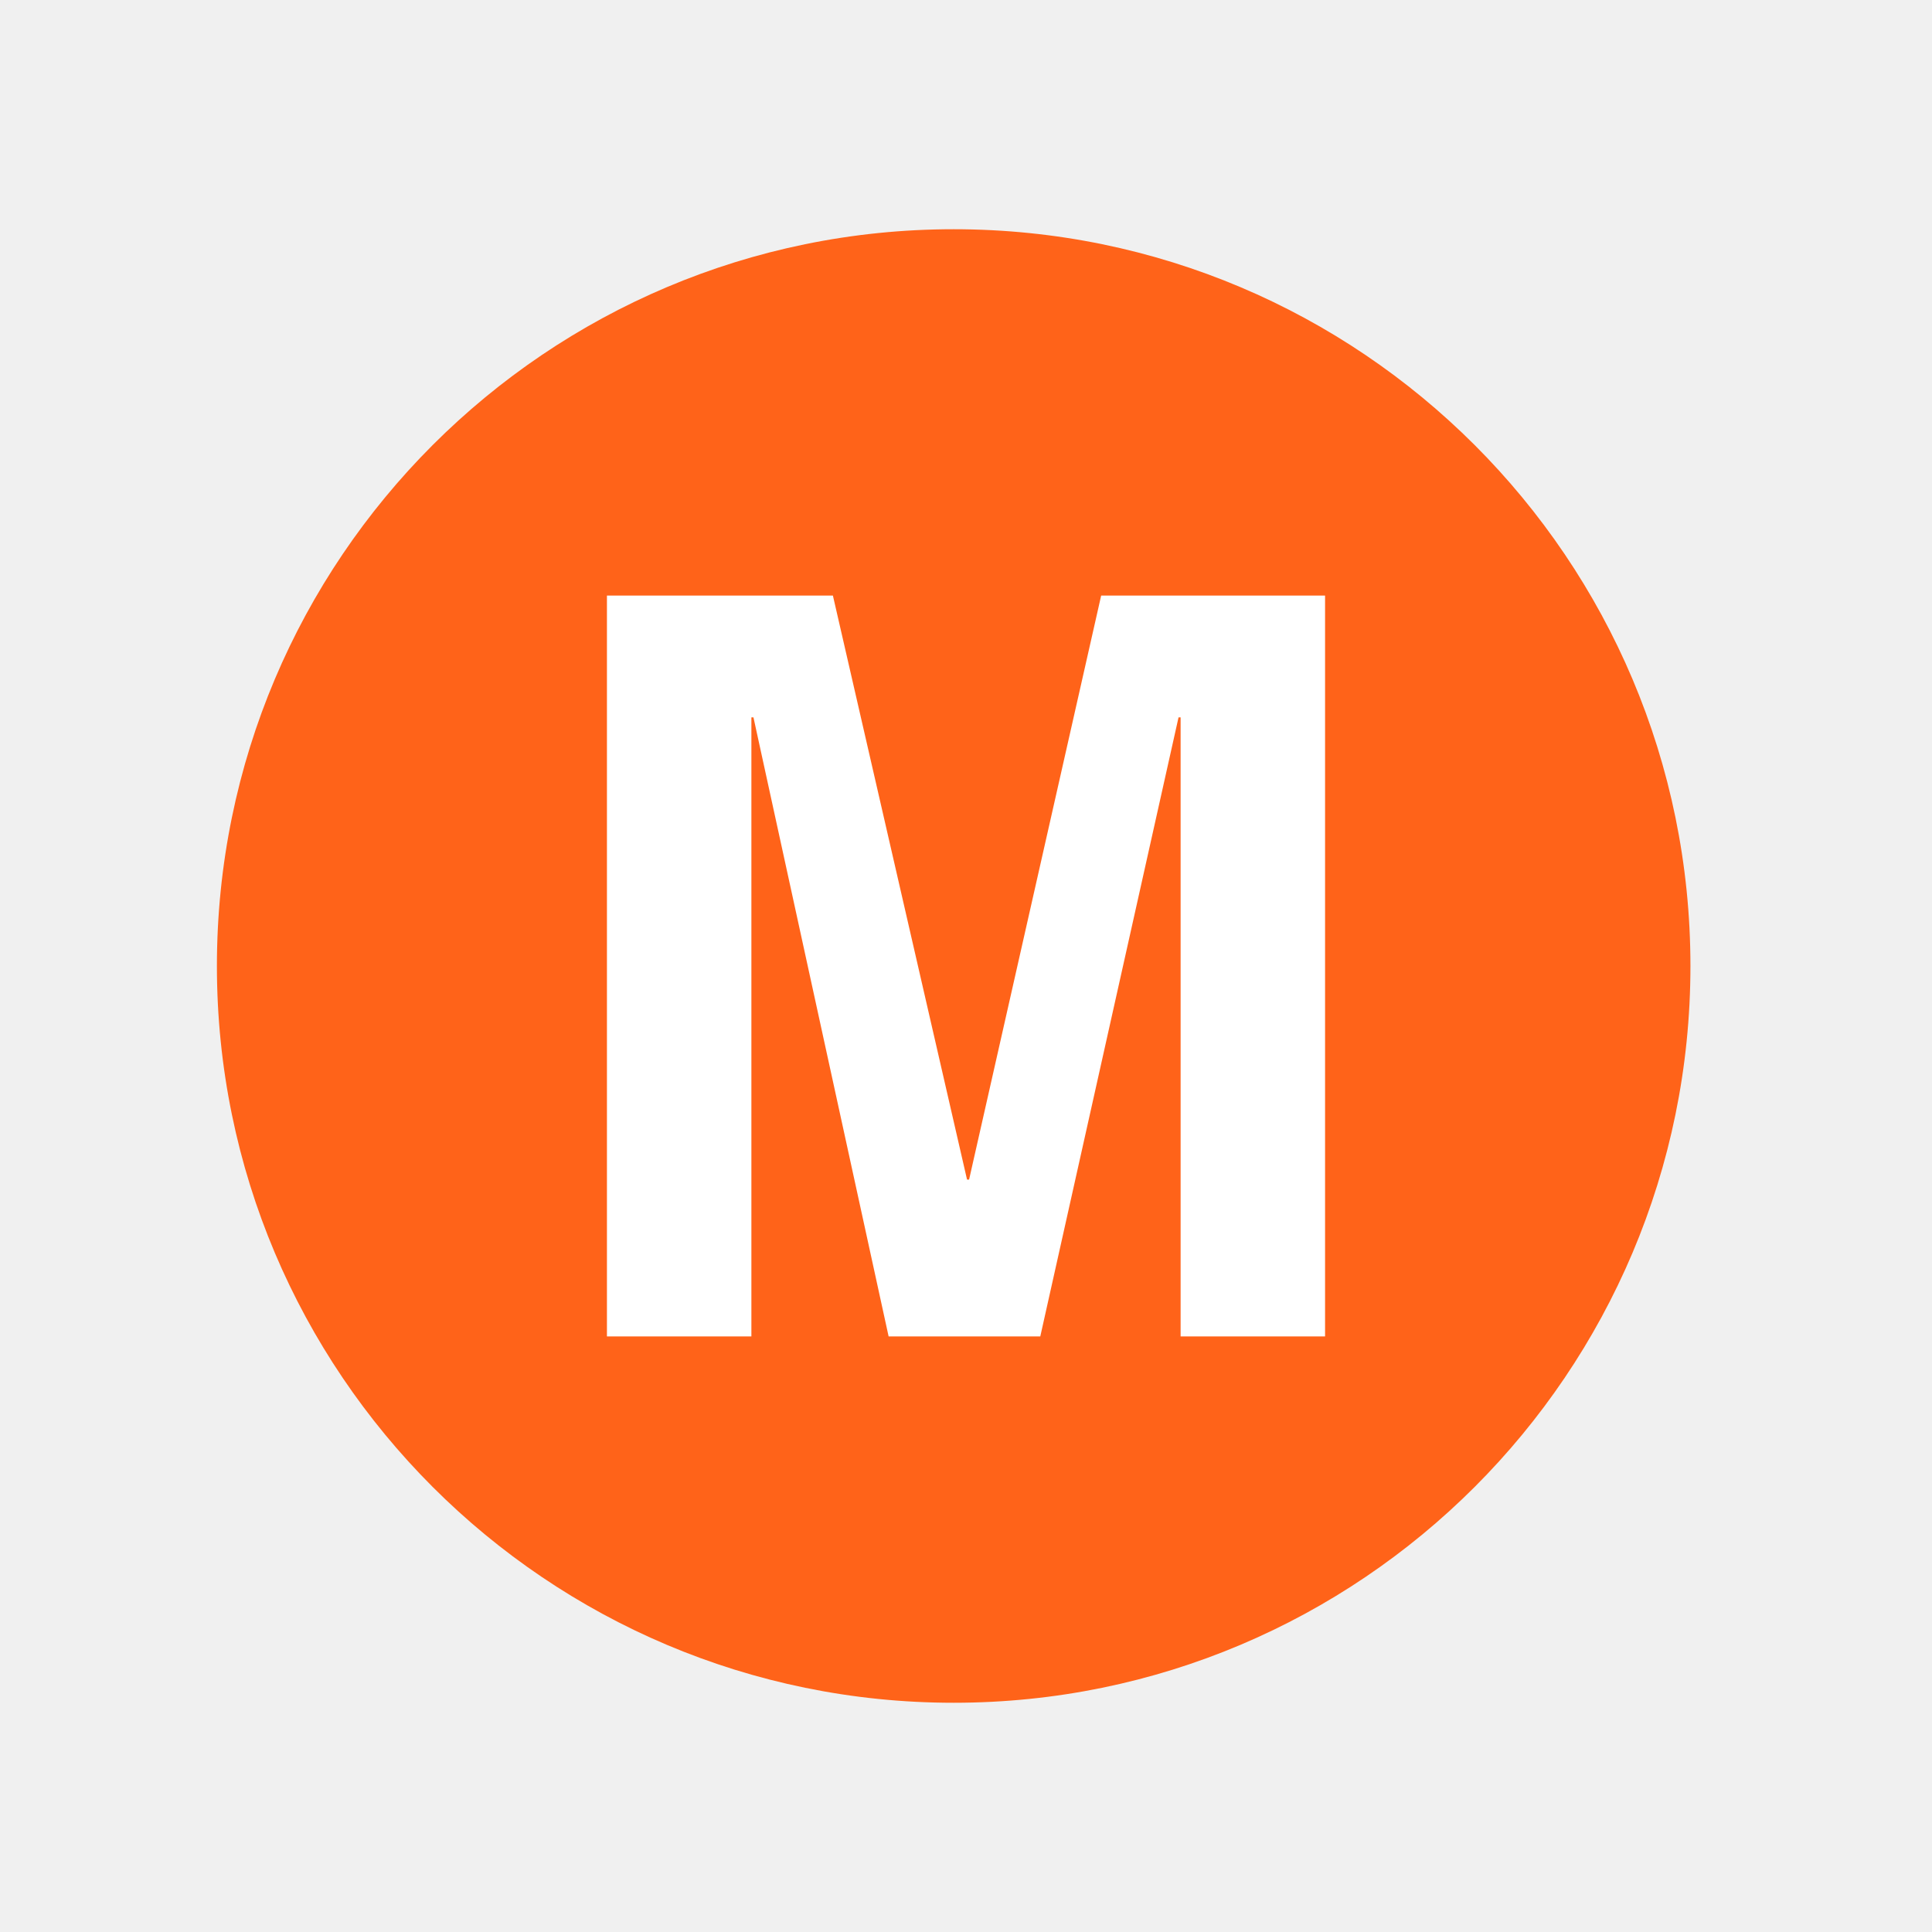
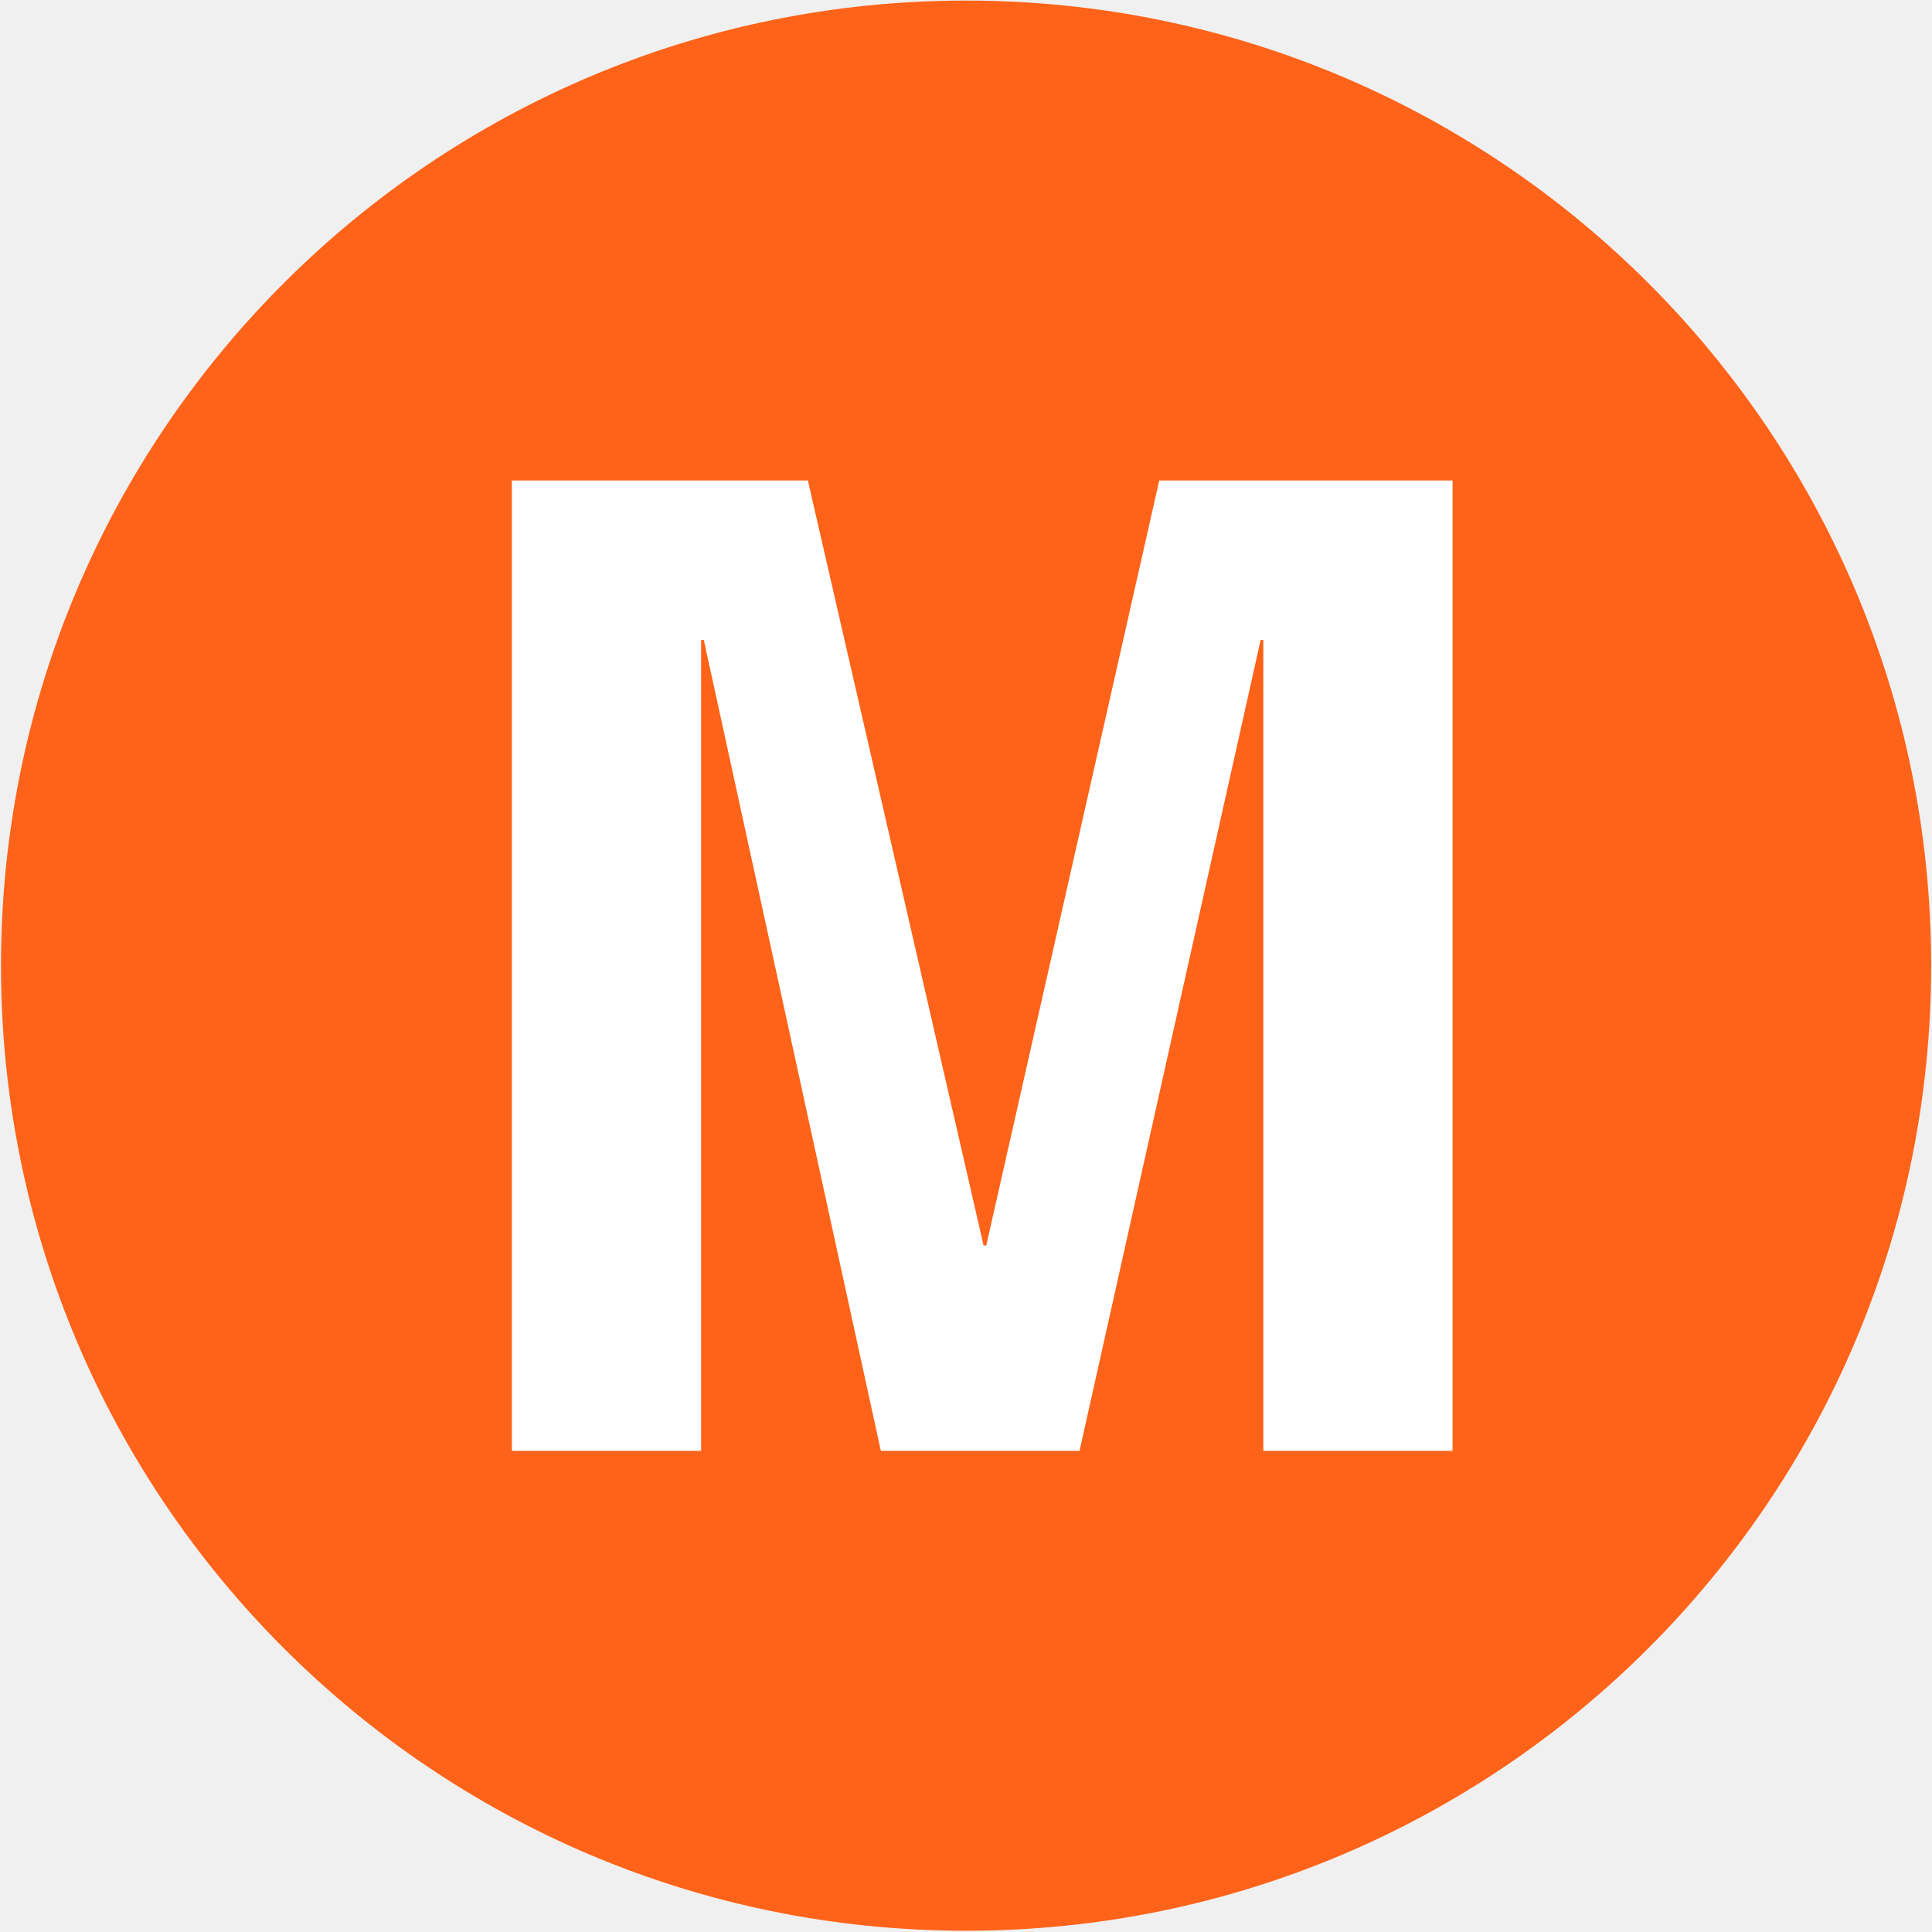
- <svg xmlns="http://www.w3.org/2000/svg" width="74.9" height="74.9">
+ <svg xmlns="http://www.w3.org/2000/svg" viewBox="8.38 8.87 57.18 57.17">
  <circle cy="37.45" cx="36.972" r="28.563" fill="#FF6319" />
-   <path d="m51.37 51.81h-5.6v-24h-0.08l-5.36 24h-5.88l-5.24-24h-0.08v24h-5.6v-28.72h8.76l5.2 22.64h0.08l5.12-22.64h8.68v28.72z" fill="#fff" />
+   <path d="M51.37 51.81h-5.6v-24h-.08l-5.36 24h-5.88l-5.24-24h-.08v24h-5.6V23.09h8.76l5.2 22.64h.08l5.12-22.64h8.68v28.72z" fill="#fff" />
</svg>
